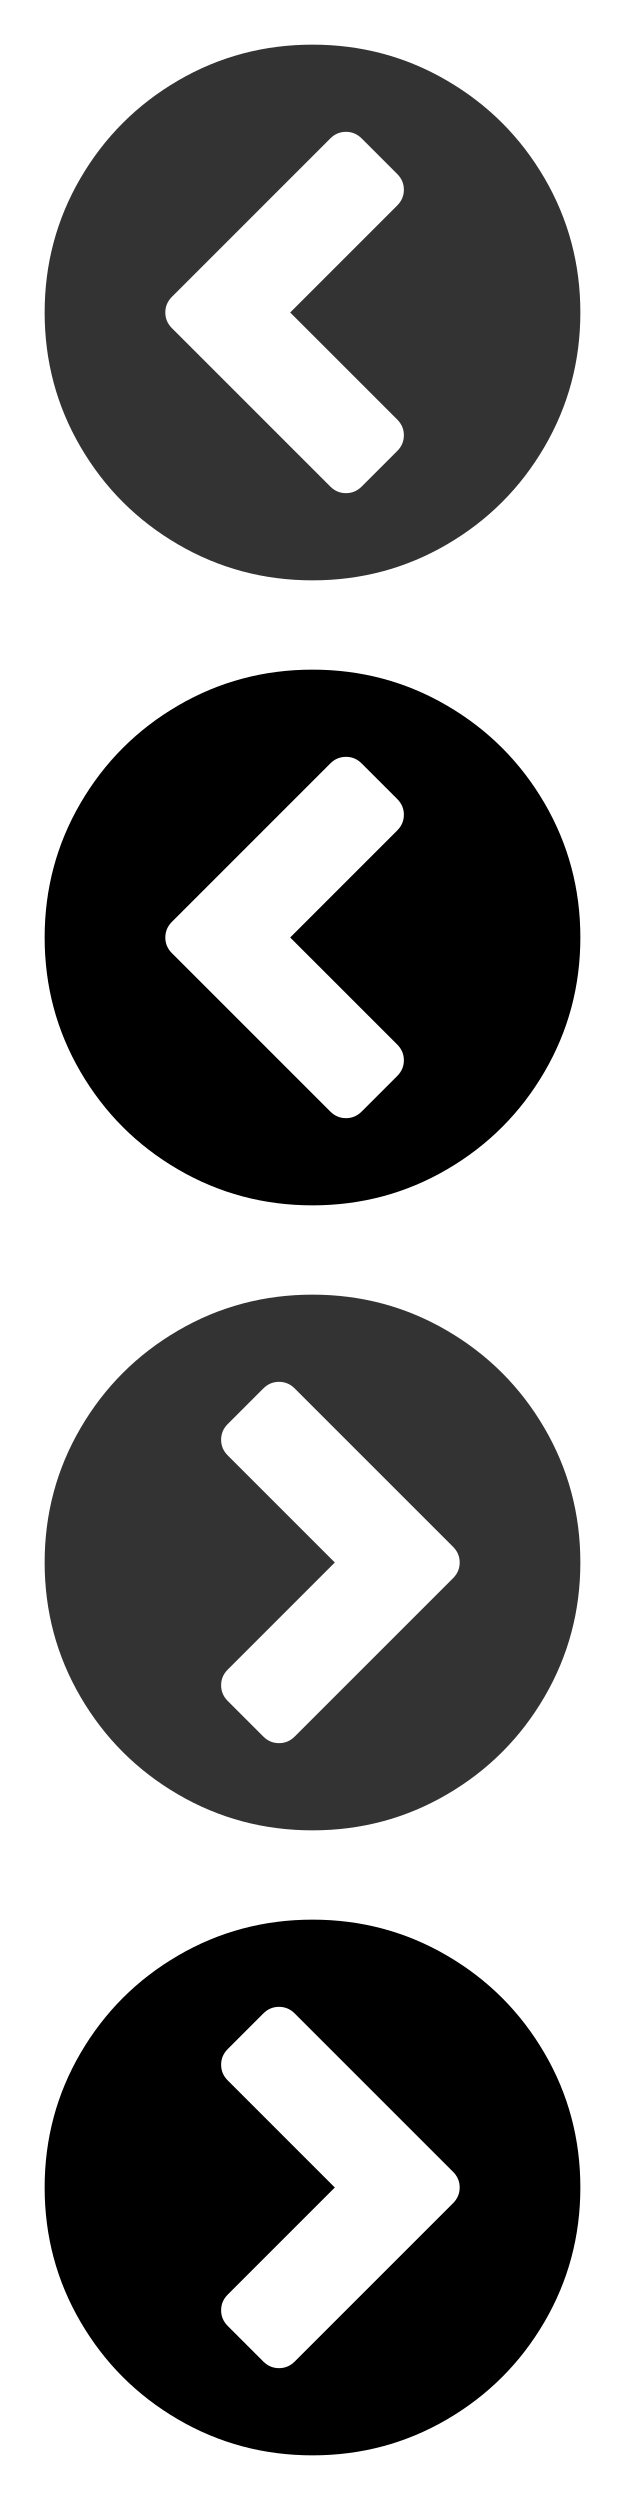
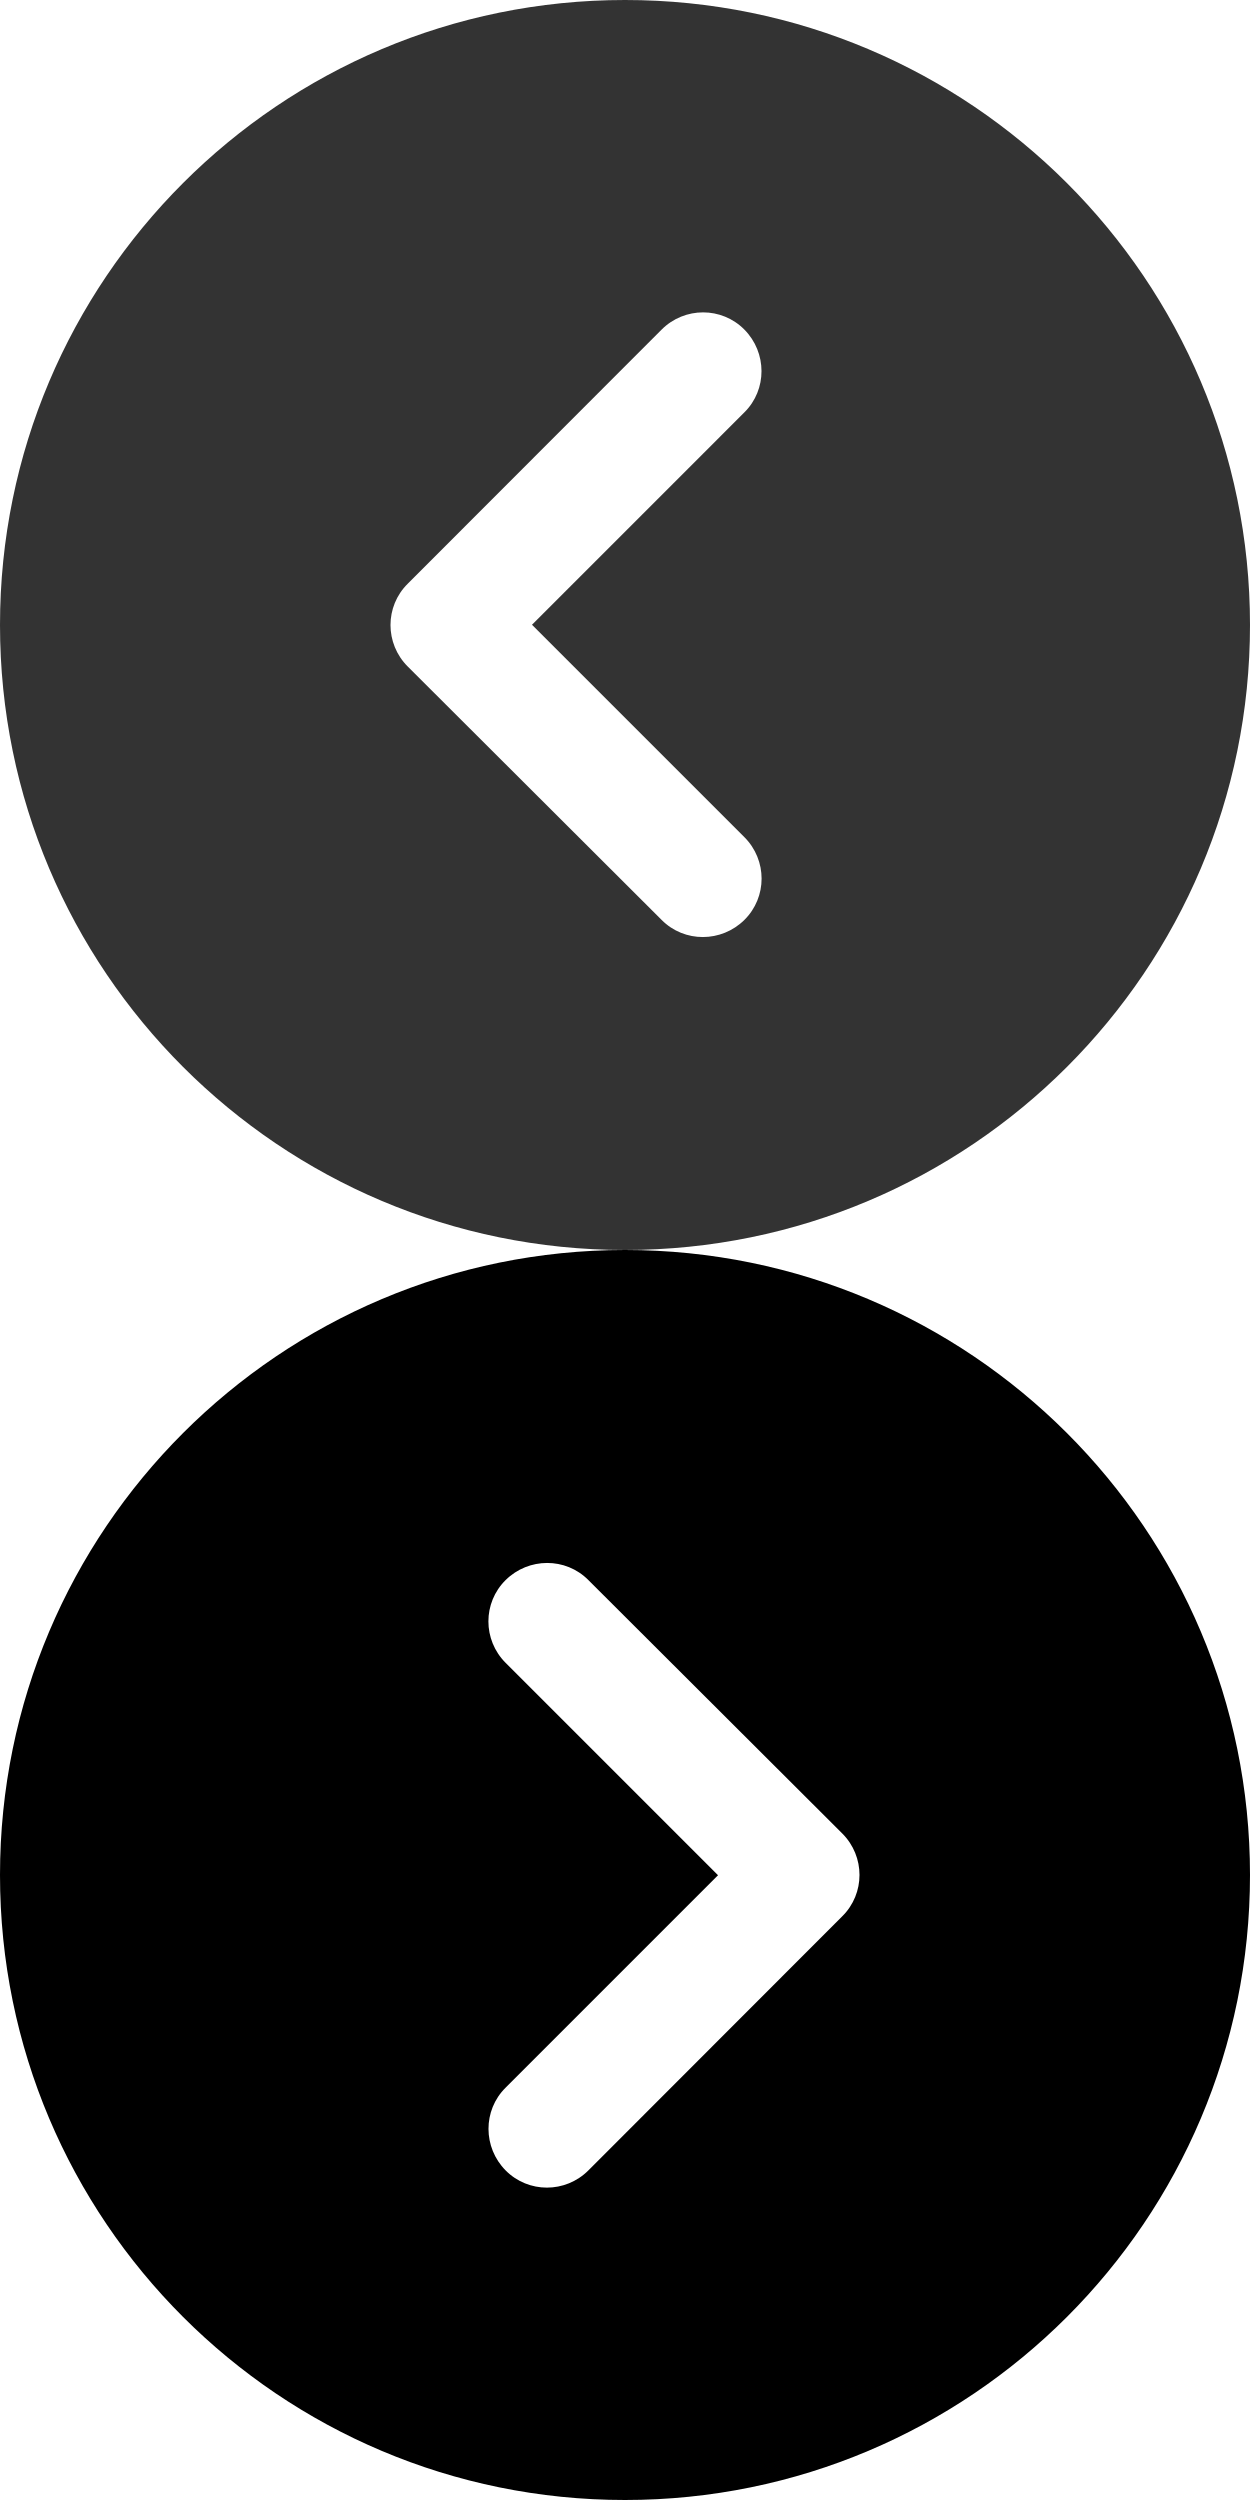
- <svg xmlns="http://www.w3.org/2000/svg" xmlns:xlink="http://www.w3.org/1999/xlink" width="15" height="60" viewBox="0 0 1792 7168">
-   <defs>
+ <svg xmlns="http://www.w3.org/2000/svg" xmlns:xlink="http://www.w3.org/1999/xlink" width="15" height="30" viewBox="0 0 512 1024" version="1.1" id="svg5">
+   <defs id="defs2">
    <g id="previous">
-       <path d="M1037 1395l102-102q19-19 19-45t-19-45l-307-307 307-307q19-19 19-45t-19-45l-102-102q-19-19-45-19t-45 19l-454 454q-19 19-19 45t19 45l454 454q19 19 45 19t45-19zm627-499q0 209-103 385.5t-279.5 279.5-385.5 103-385.5-103-279.5-279.5-103-385.5 103-385.5 279.5-279.5 385.5-103 385.5 103 279.5 279.5 103 385.5z" />
+       <path d="M512 256A256 256 0 1 0 0 256a256 256 0 1 0 512 0zM271 135c9.4-9.4 24.6-9.4 33.9 0s9.4 24.6 0 33.9l-87 87 87 87c9.4 9.4 9.4 24.6 0 33.9s-24.6 9.4-33.9 0L167 273c-9.4-9.4-9.4-24.6 0-33.9L271 135z" id="path2" />
    </g>
    <g id="next">
-       <path d="M845 1395l454-454q19-19 19-45t-19-45l-454-454q-19-19-45-19t-45 19l-102 102q-19 19-19 45t19 45l307 307-307 307q-19 19-19 45t19 45l102 102q19 19 45 19t45-19zm819-499q0 209-103 385.5t-279.5 279.5-385.5 103-385.5-103-279.5-279.5-103-385.5 103-385.5 279.5-279.5 385.5-103 385.5 103 279.5 279.5 103 385.5z" />
+       <path d="M0 256a256 256 0 1 0 512 0A256 256 0 1 0 0 256zM241 377c-9.4 9.4-24.6 9.4-33.9 0s-9.4-24.6 0-33.9l87-87-87-87c-9.4-9.4-9.4-24.6 0-33.9s24.6-9.4 33.9 0L345 239c9.4 9.4 9.4 24.6 0 33.9L241 377z" id="path1" />
    </g>
  </defs>
-   <use xlink:href="#previous" x="0" y="0" fill="#333333" />
-   <use xlink:href="#previous" x="0" y="1792" fill="#000000" />
-   <use xlink:href="#next" x="0" y="3584" fill="#333333" />
-   <use xlink:href="#next" x="0" y="5376" fill="#000000" />
+   <use xlink:href="#next" x="0" y="512" fill="#000000" id="use5" />
+   <use xlink:href="#previous" x="0" y="0" fill="#333333" id="use2" />
</svg>
